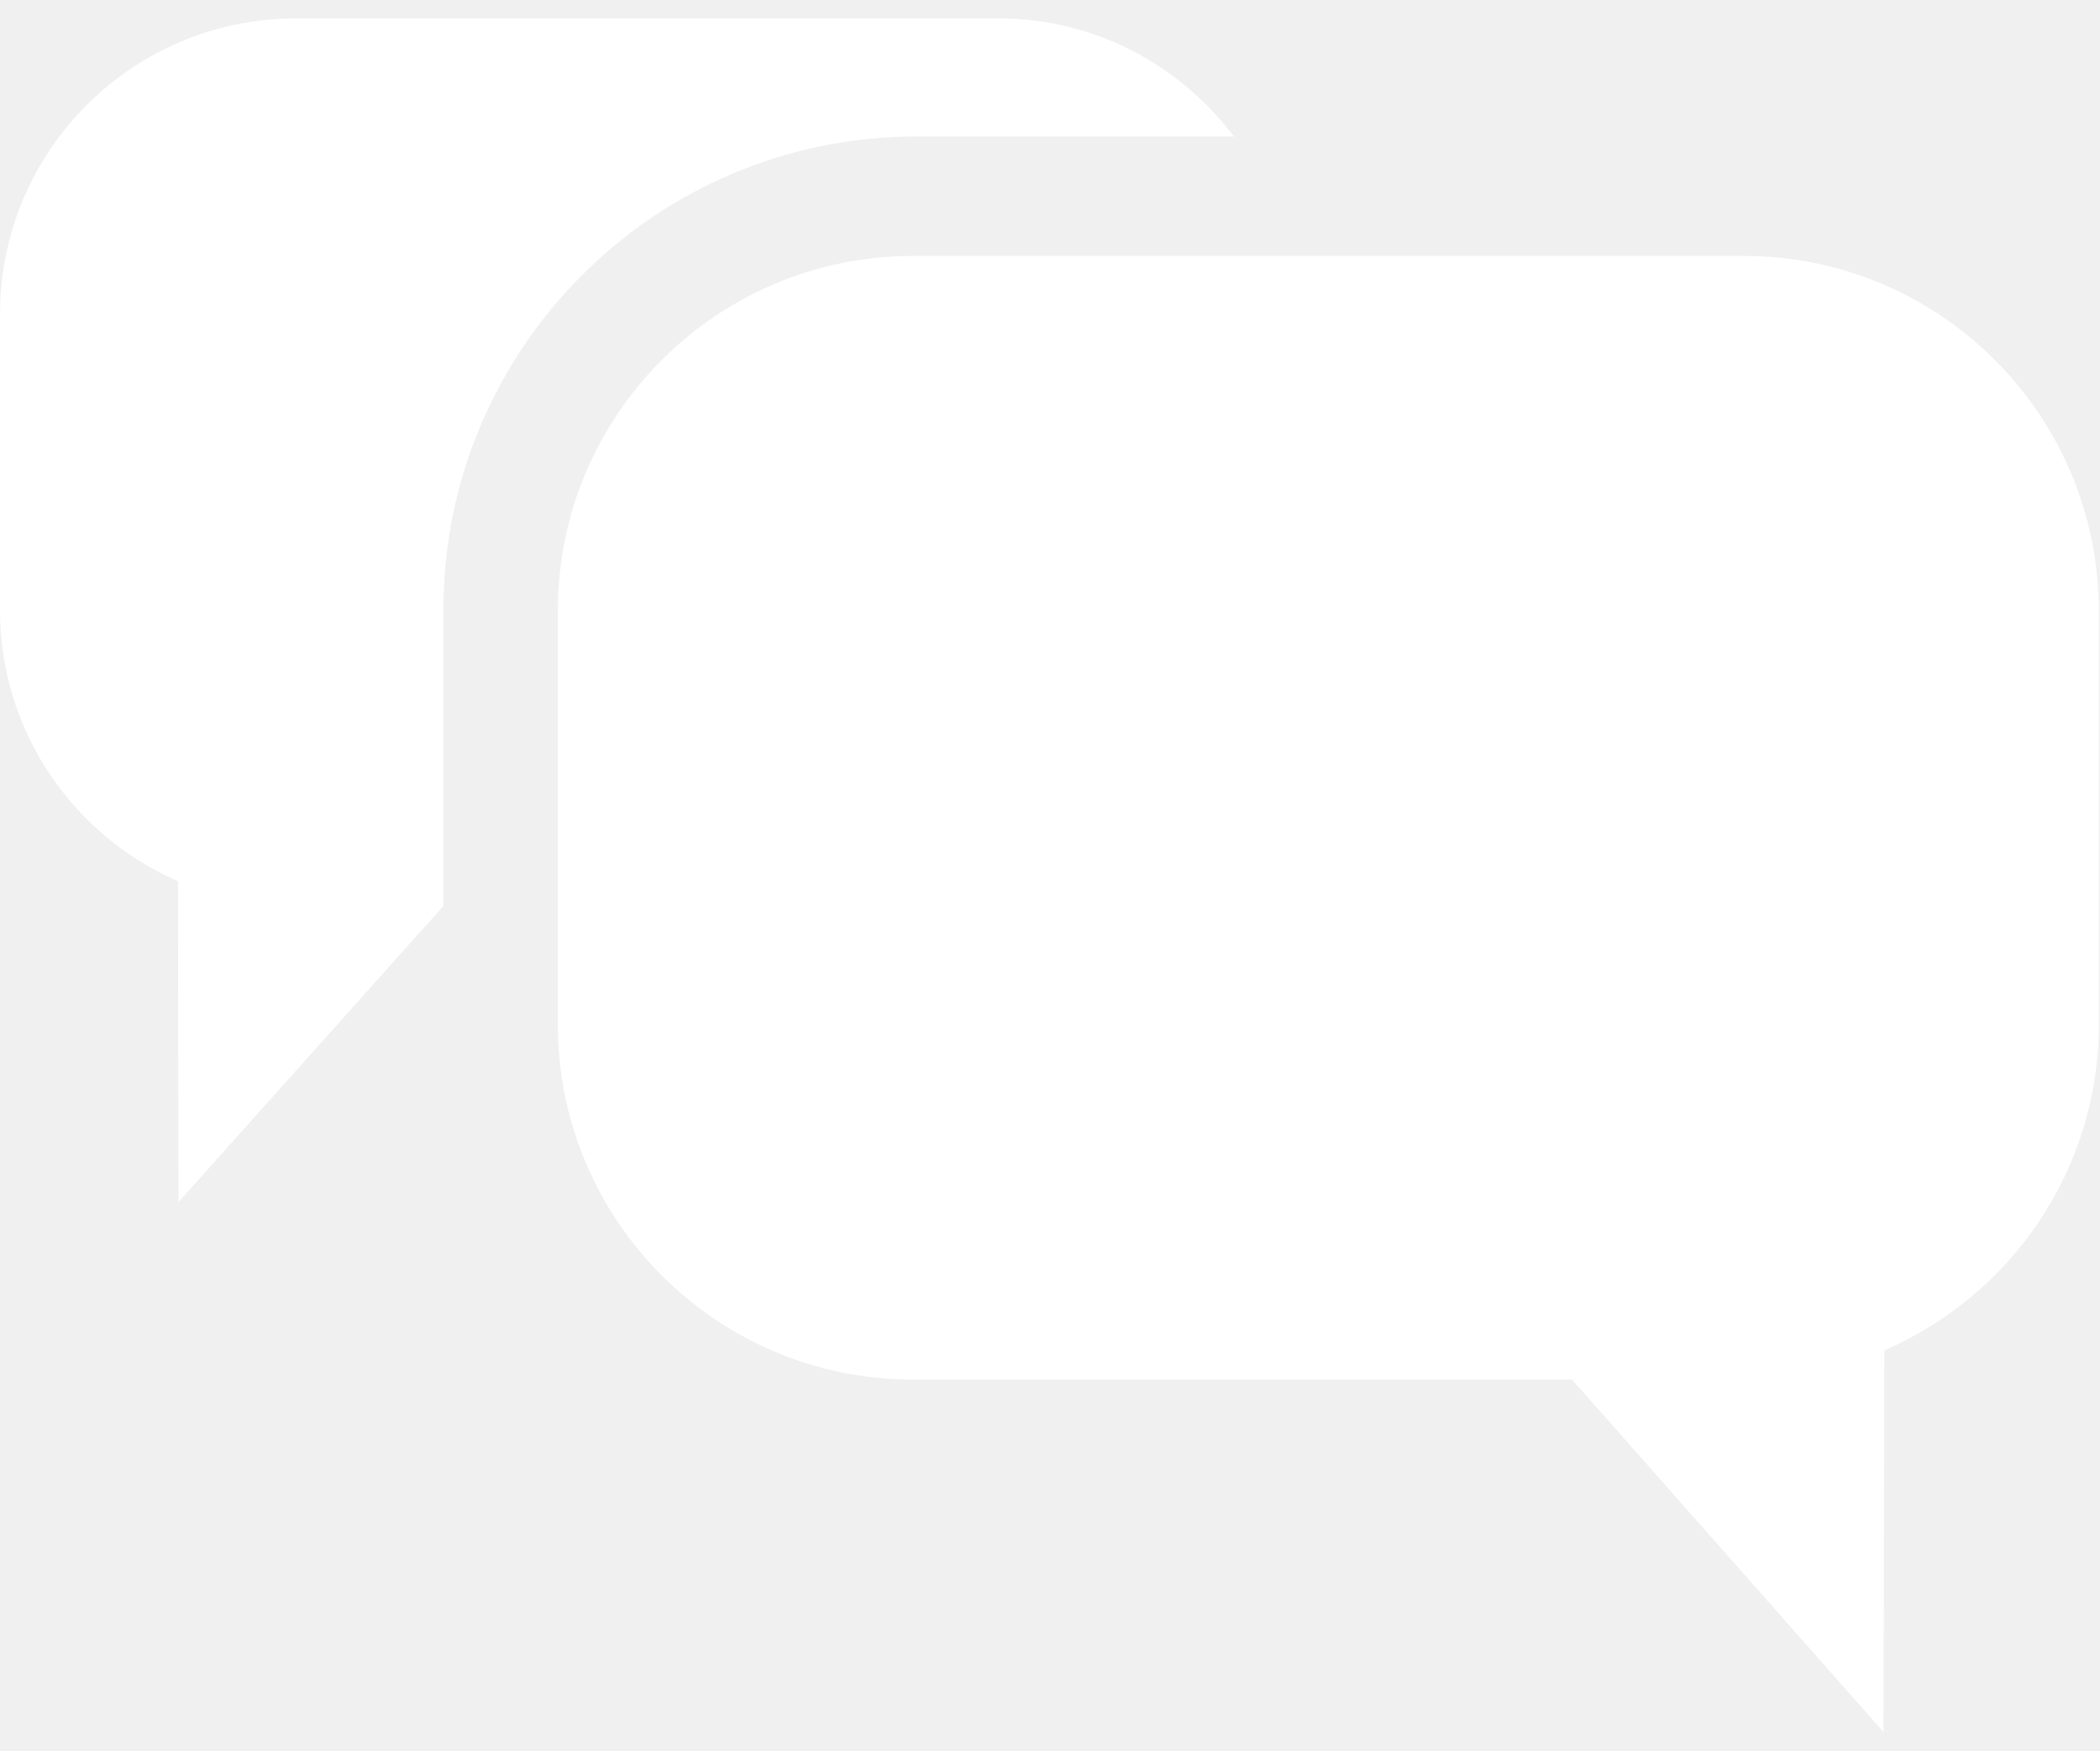
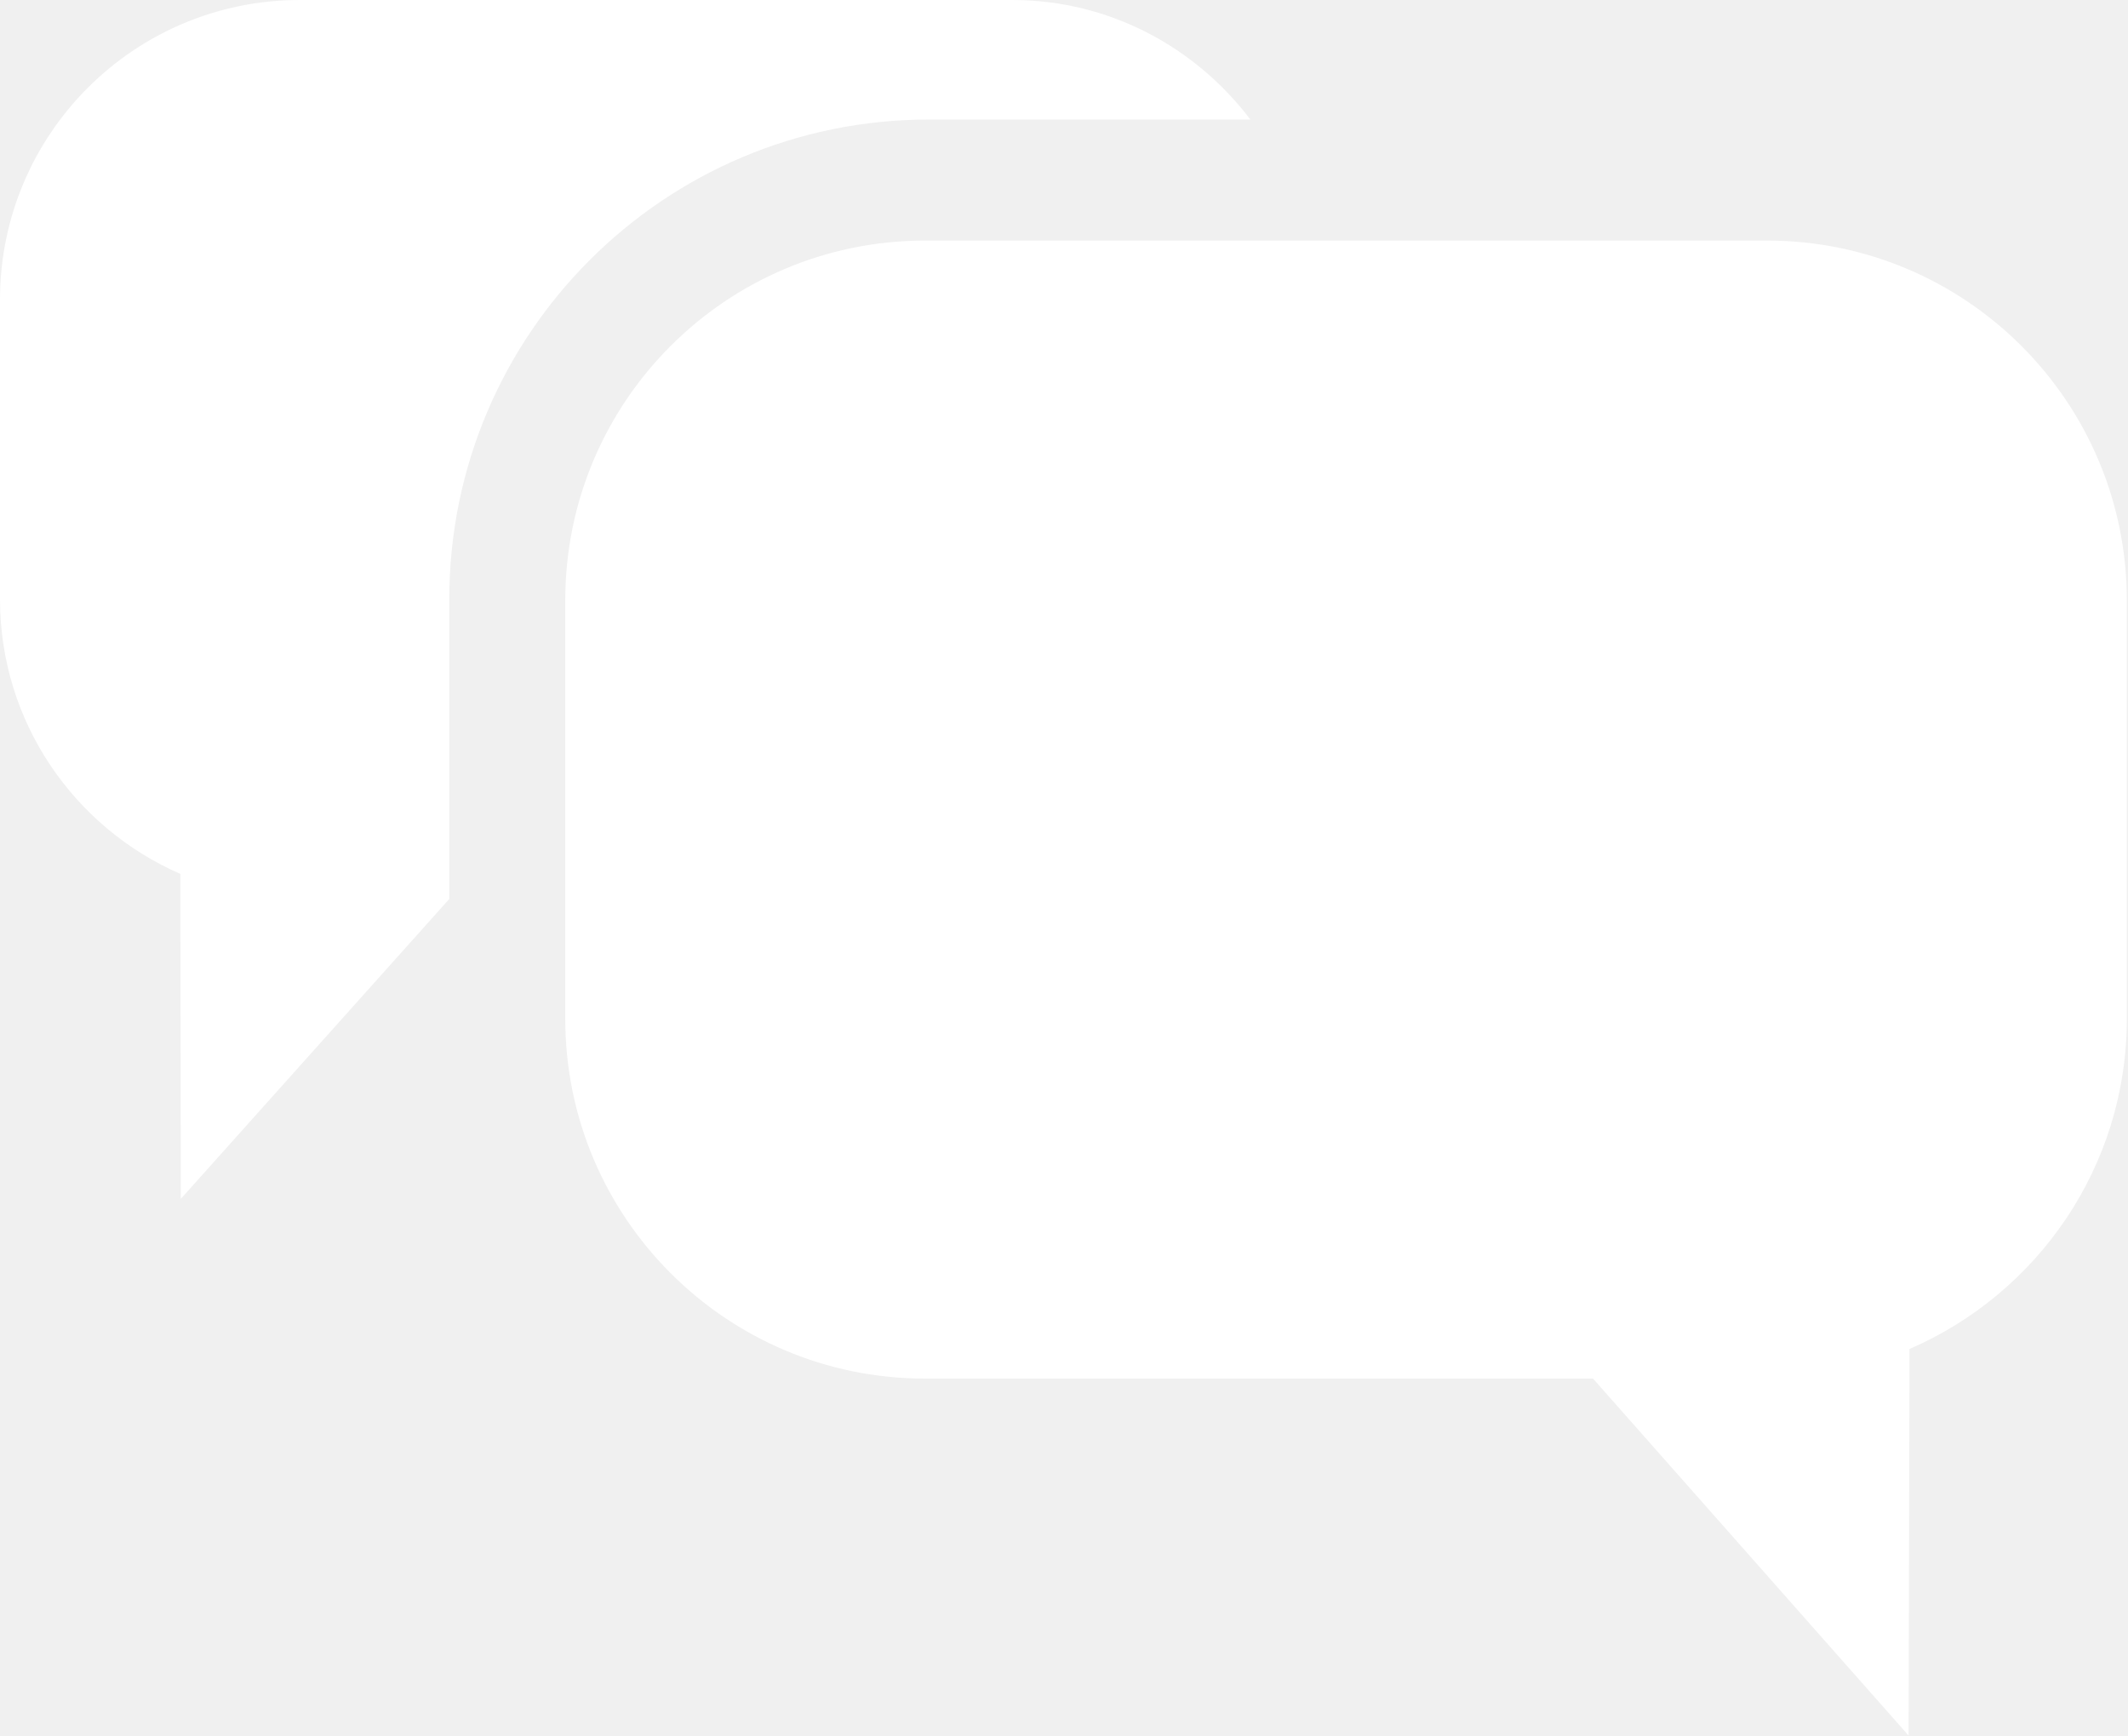
- <svg xmlns="http://www.w3.org/2000/svg" version="1.1" id="Layer_1" x="0px" y="0px" width="60pt" height="50pt" viewBox="0 0 38 31" enable-background="new 0 0 38 31" xml:space="preserve">
+ <svg xmlns="http://www.w3.org/2000/svg" version="1.1" id="Layer_1" x="0px" y="0px" viewBox="0 0 38 31" enable-background="new 0 0 38 31" xml:space="preserve">
  <path fill-rule="evenodd" clip-rule="evenodd" d="M34.098,24.095L34.082,31l-5.635-6.376H16.519c-3.548,0-6.425-2.877-6.425-6.426  v-7.476c0-3.548,2.876-6.425,6.425-6.425h15.035c3.548,0,6.425,2.877,6.425,6.425v7.476C37.979,20.843,36.379,23.109,34.098,24.095z   M8.023,10.703v5.354l-4.794,5.357l-0.009-5.805C1.327,14.784,0,12.9,0,10.703V5.354C0,2.396,2.396,0,5.355,0h12.719  c1.743,0,3.277,0.846,4.254,2.135H16.59C11.858,2.135,8.023,5.97,8.023,10.703z" fill="#fff" />
</svg>
